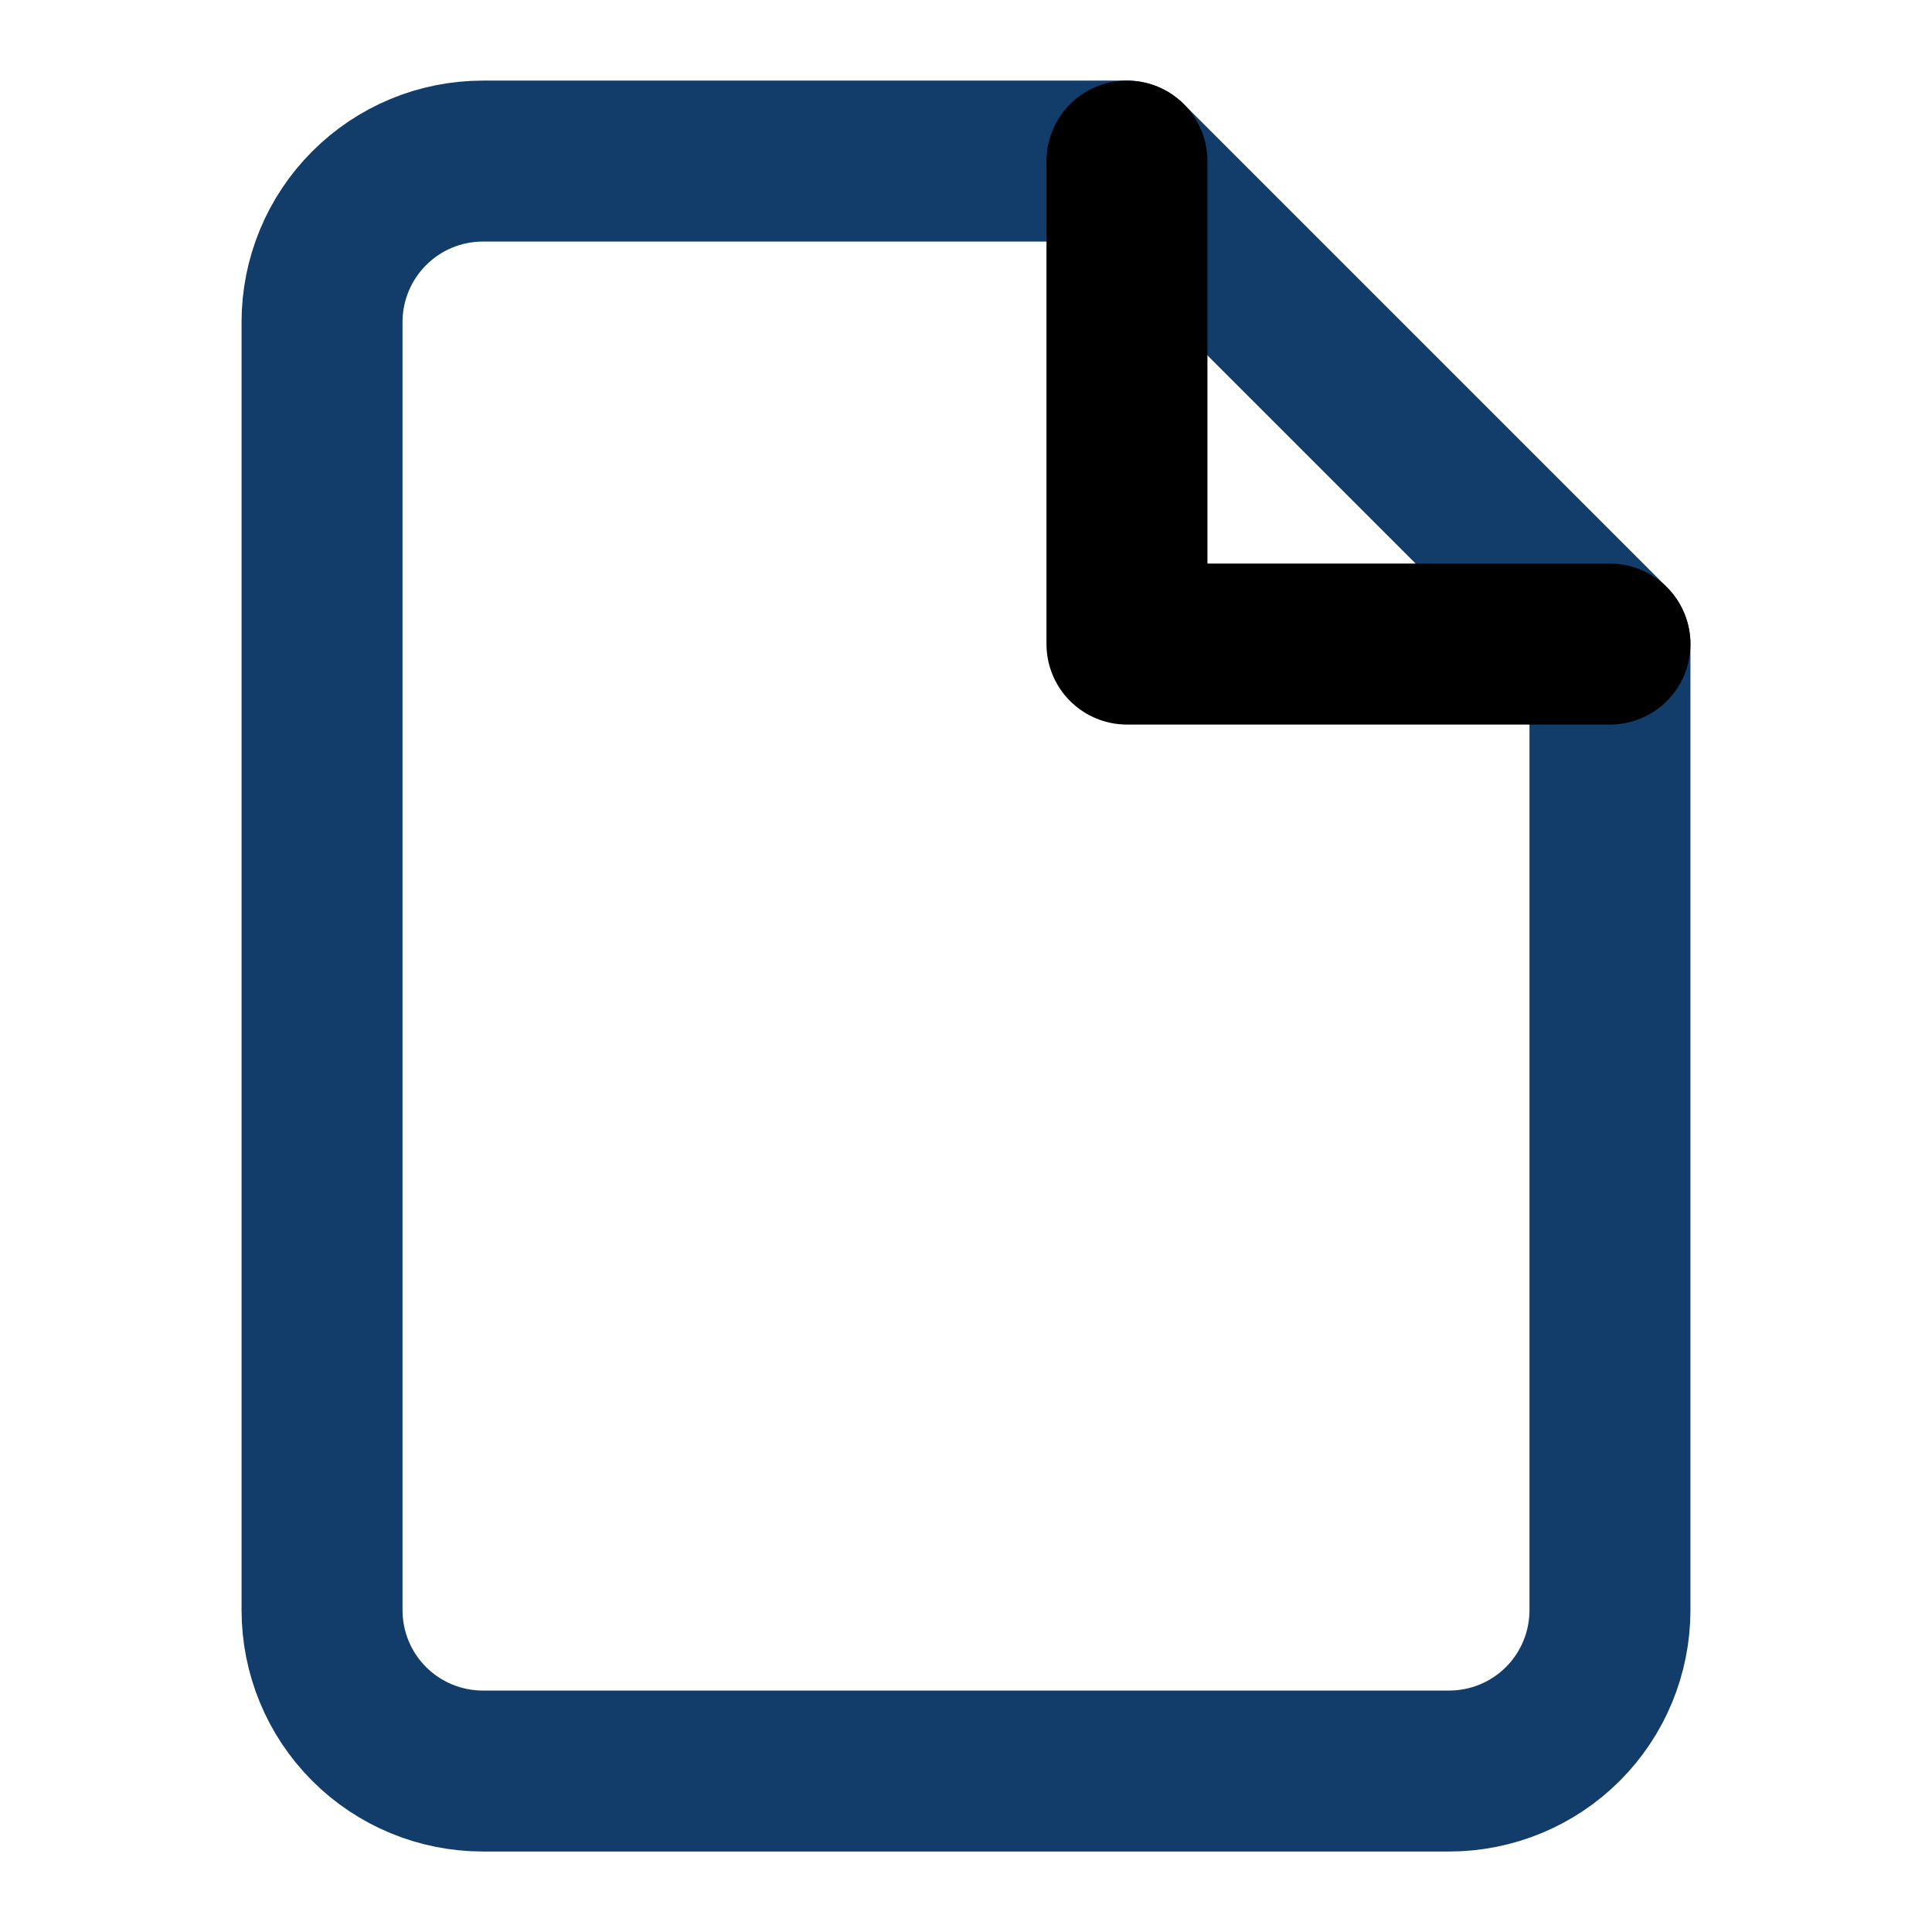
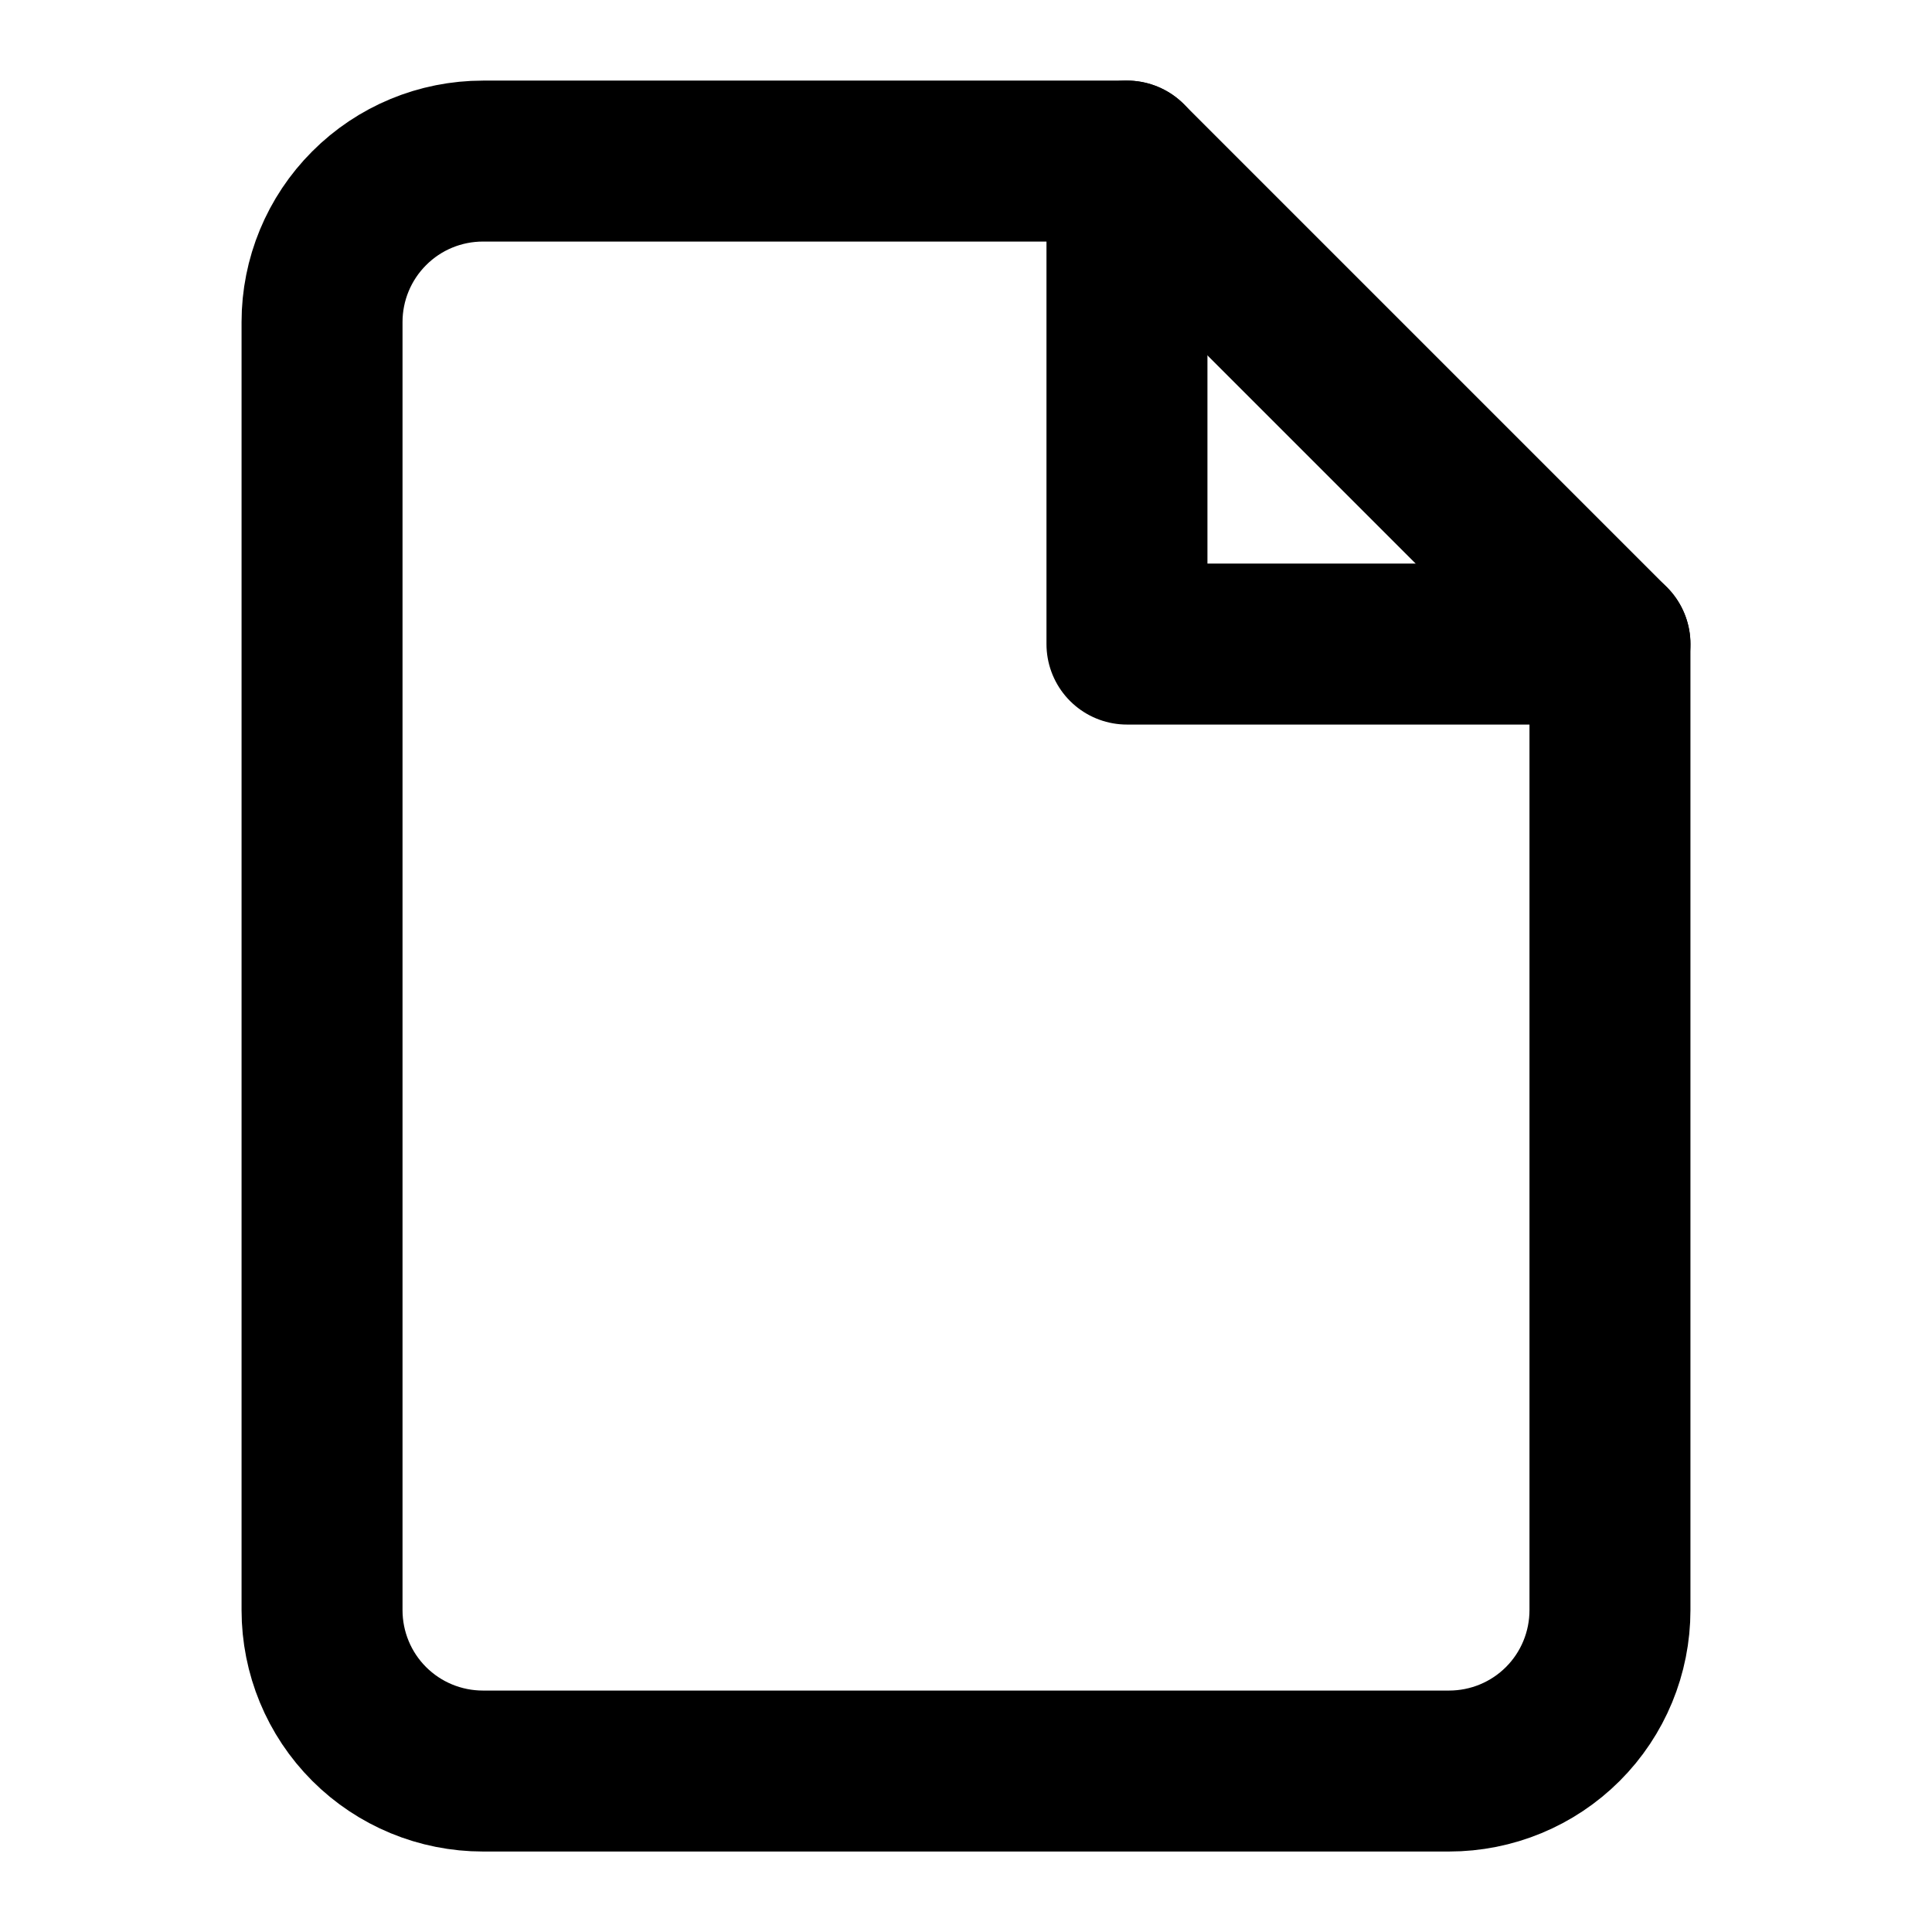
- <svg xmlns="http://www.w3.org/2000/svg" width="16" height="16" viewBox="0 0 16 16" fill="none">
-   <path d="M9.333 1.334H4C3.646 1.334 3.307 1.474 3.057 1.725C2.807 1.975 2.667 2.314 2.667 2.667V13.334C2.667 13.688 2.807 14.027 3.057 14.277C3.307 14.527 3.646 14.667 4 14.667H12C12.354 14.667 12.693 14.527 12.943 14.277C13.193 14.027 13.333 13.688 13.333 13.334V5.334L9.333 1.334Z" stroke="#123C69" stroke-width="1.333" stroke-linecap="round" stroke-linejoin="round" />
+ <svg xmlns="http://www.w3.org/2000/svg" viewBox="0 0 16 16" fill="none">
+   <path d="M9.333 1.334H4C3.646 1.334 3.307 1.474 3.057 1.725C2.807 1.975 2.667 2.314 2.667 2.667V13.334C2.667 13.688 2.807 14.027 3.057 14.277C3.307 14.527 3.646 14.667 4 14.667H12C12.354 14.667 12.693 14.527 12.943 14.277C13.193 14.027 13.333 13.688 13.333 13.334V5.334L9.333 1.334Z" stroke="currentColor" stroke-width="1.333" stroke-linecap="round" stroke-linejoin="round" />
  <path d="M9.333 1.334V5.334H13.333" stroke="currentColor" stroke-width="1.333" stroke-linecap="round" stroke-linejoin="round" />
</svg>
